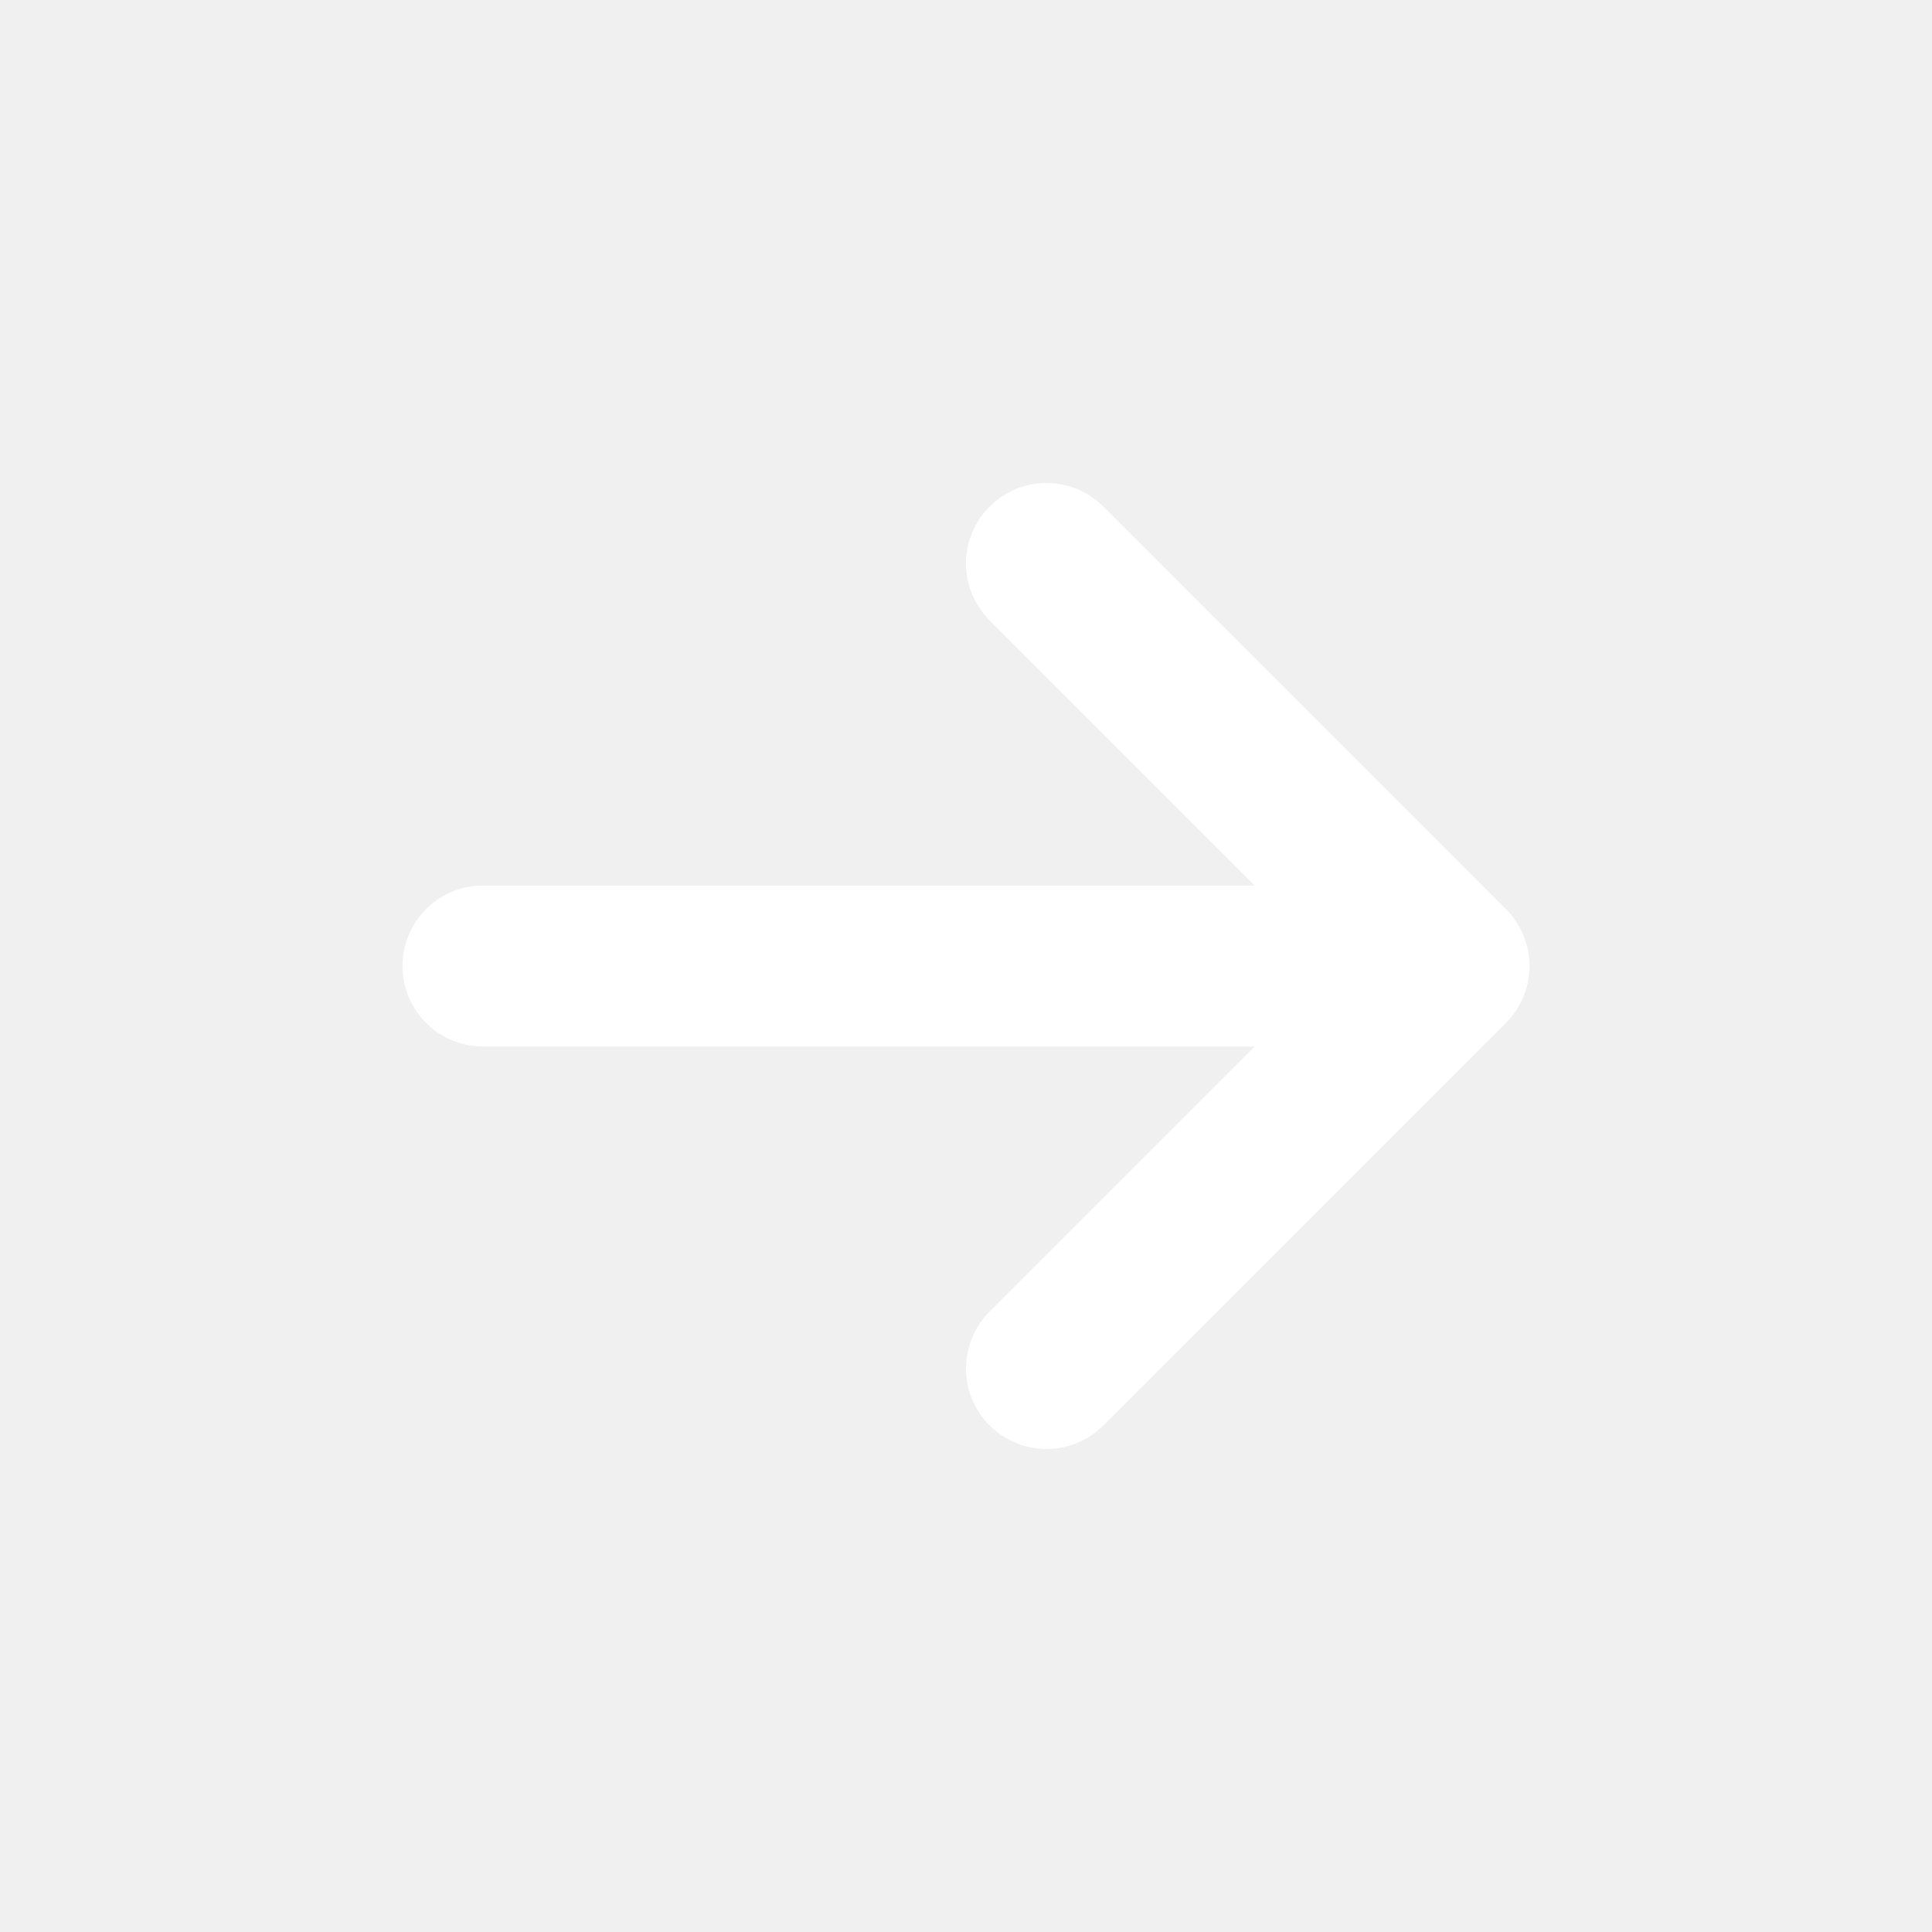
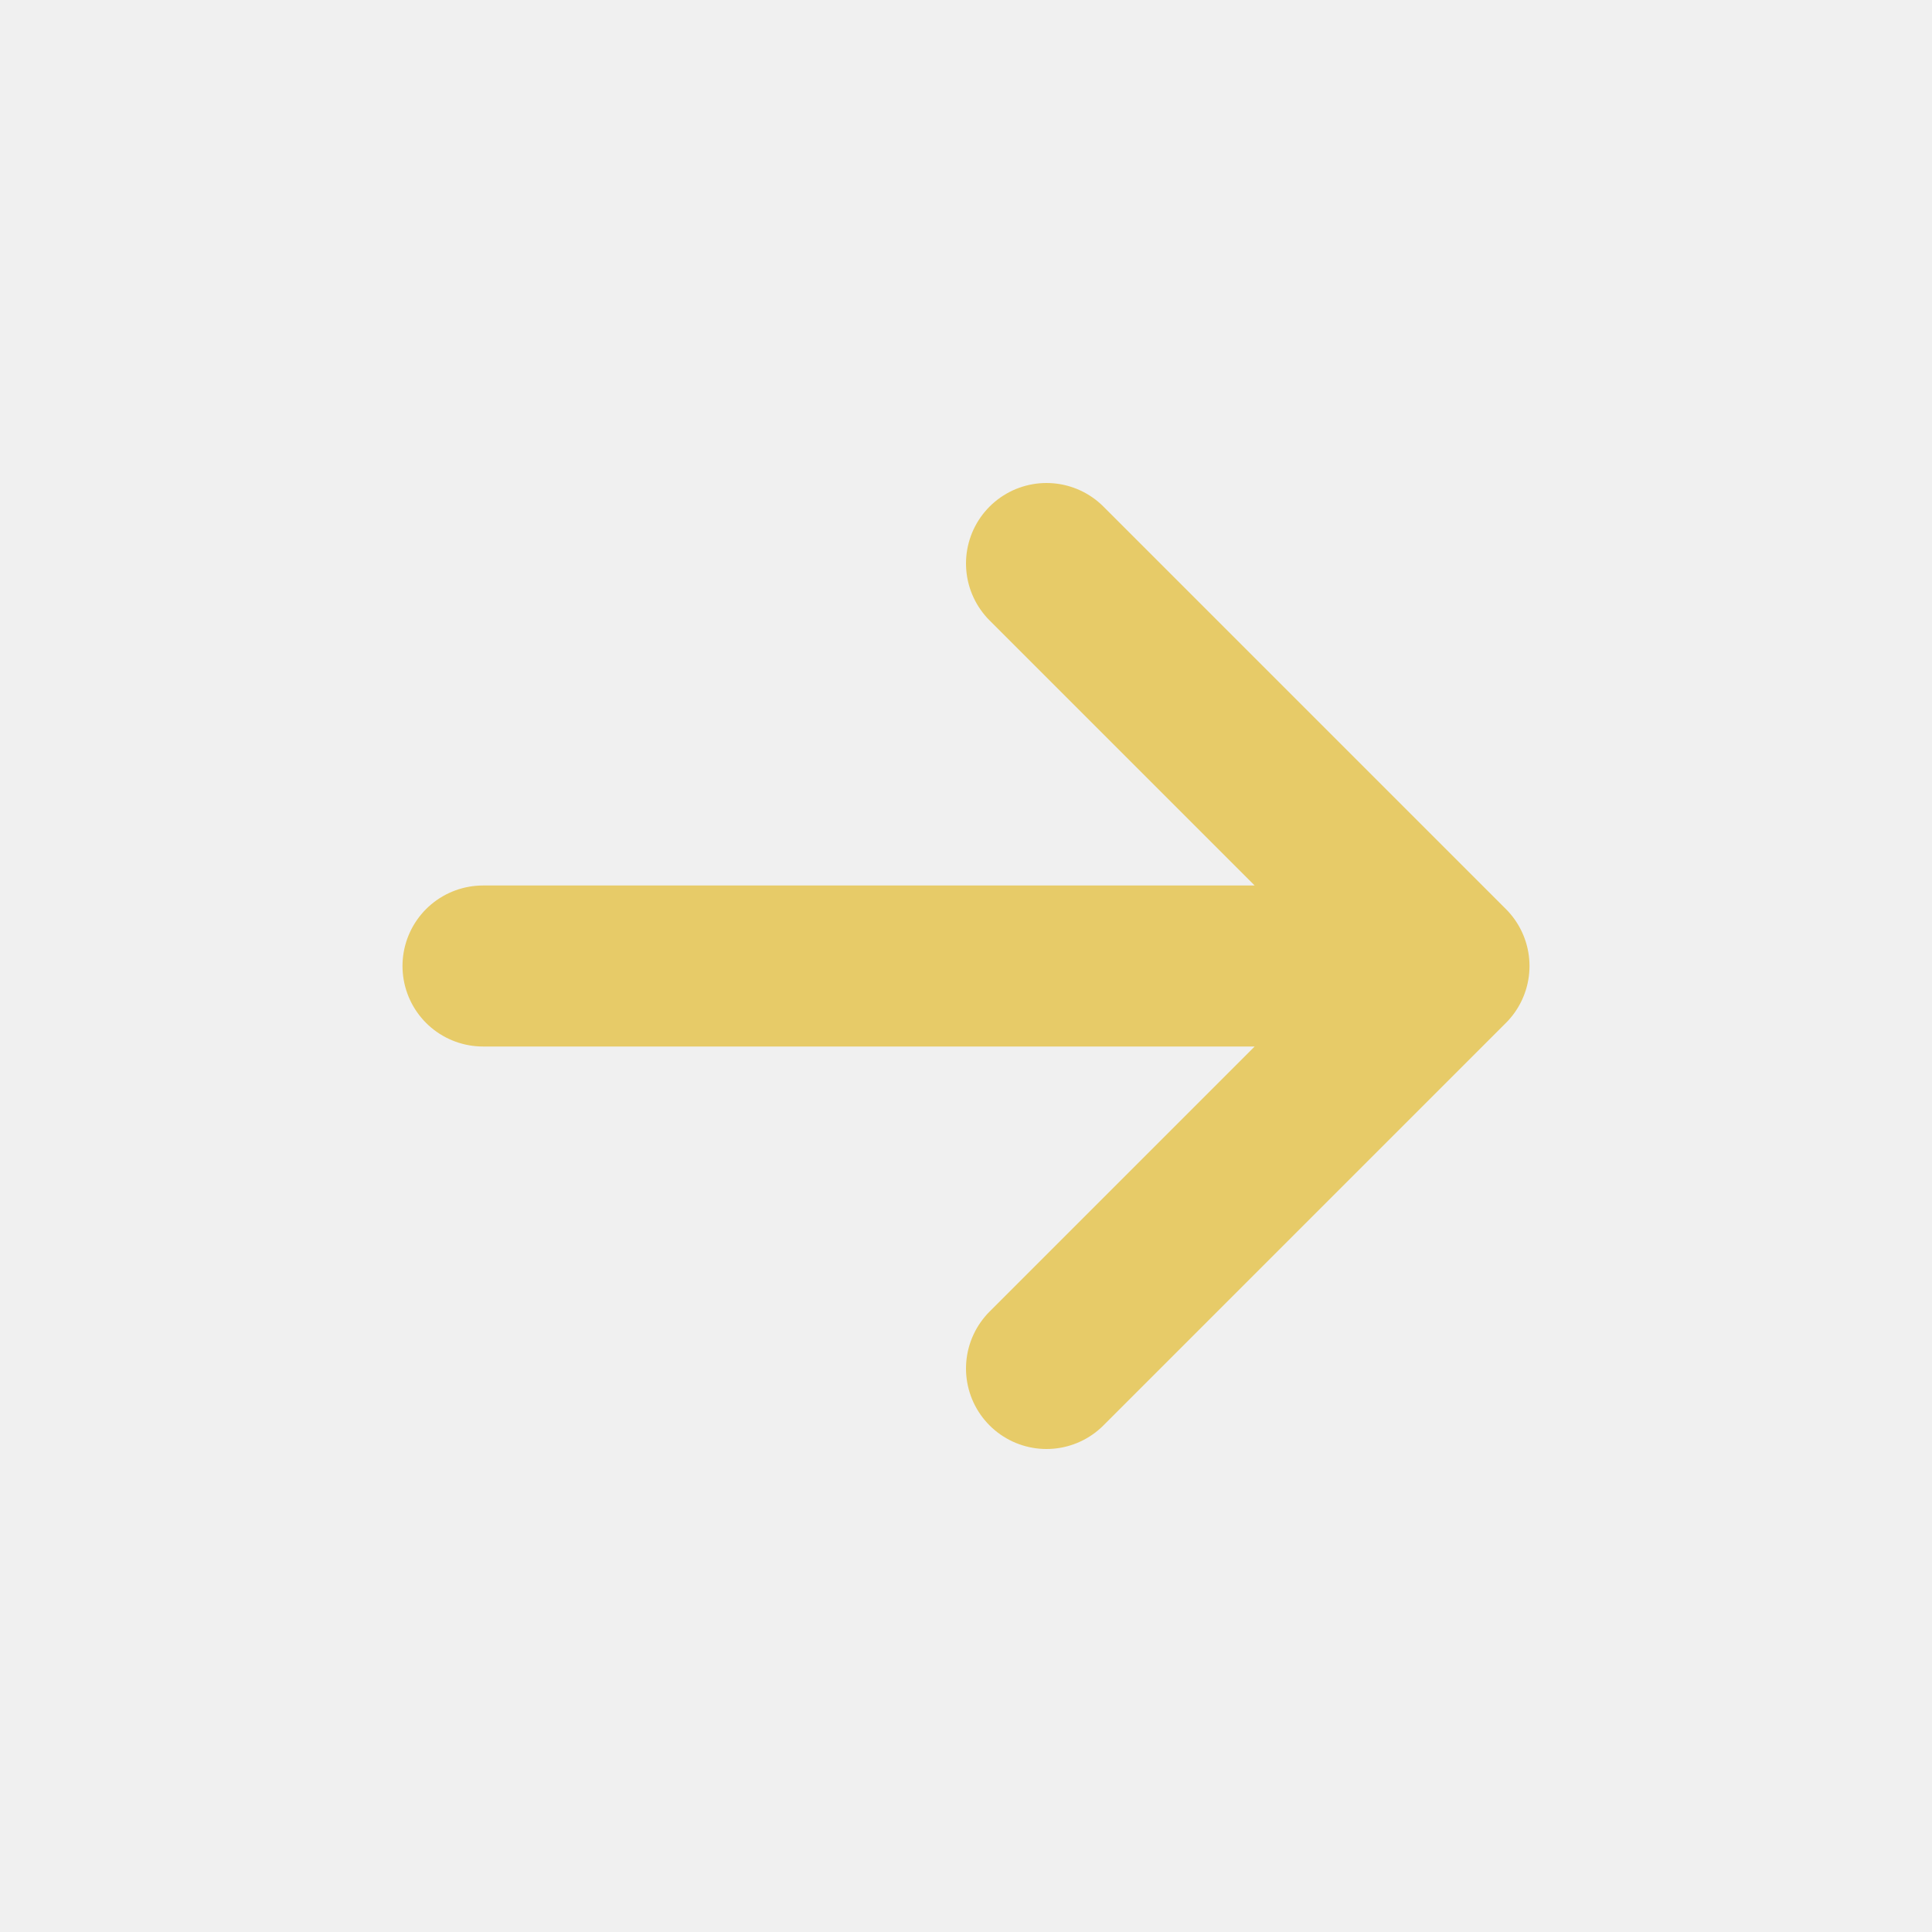
<svg xmlns="http://www.w3.org/2000/svg" width="800px" height="800px" viewBox="0 0 24 24" fill="none">
-   <path d="M6 12H18M18 12L13 7M18 12L13 17" stroke="#ffffff" stroke-width="2" stroke-linecap="round" stroke-linejoin="round" />
+   <path d="M6 12H18M18 12L13 7M18 12L13 17" stroke="#e7cb68" stroke-width="2" stroke-linecap="round" stroke-linejoin="round" />
</svg>
